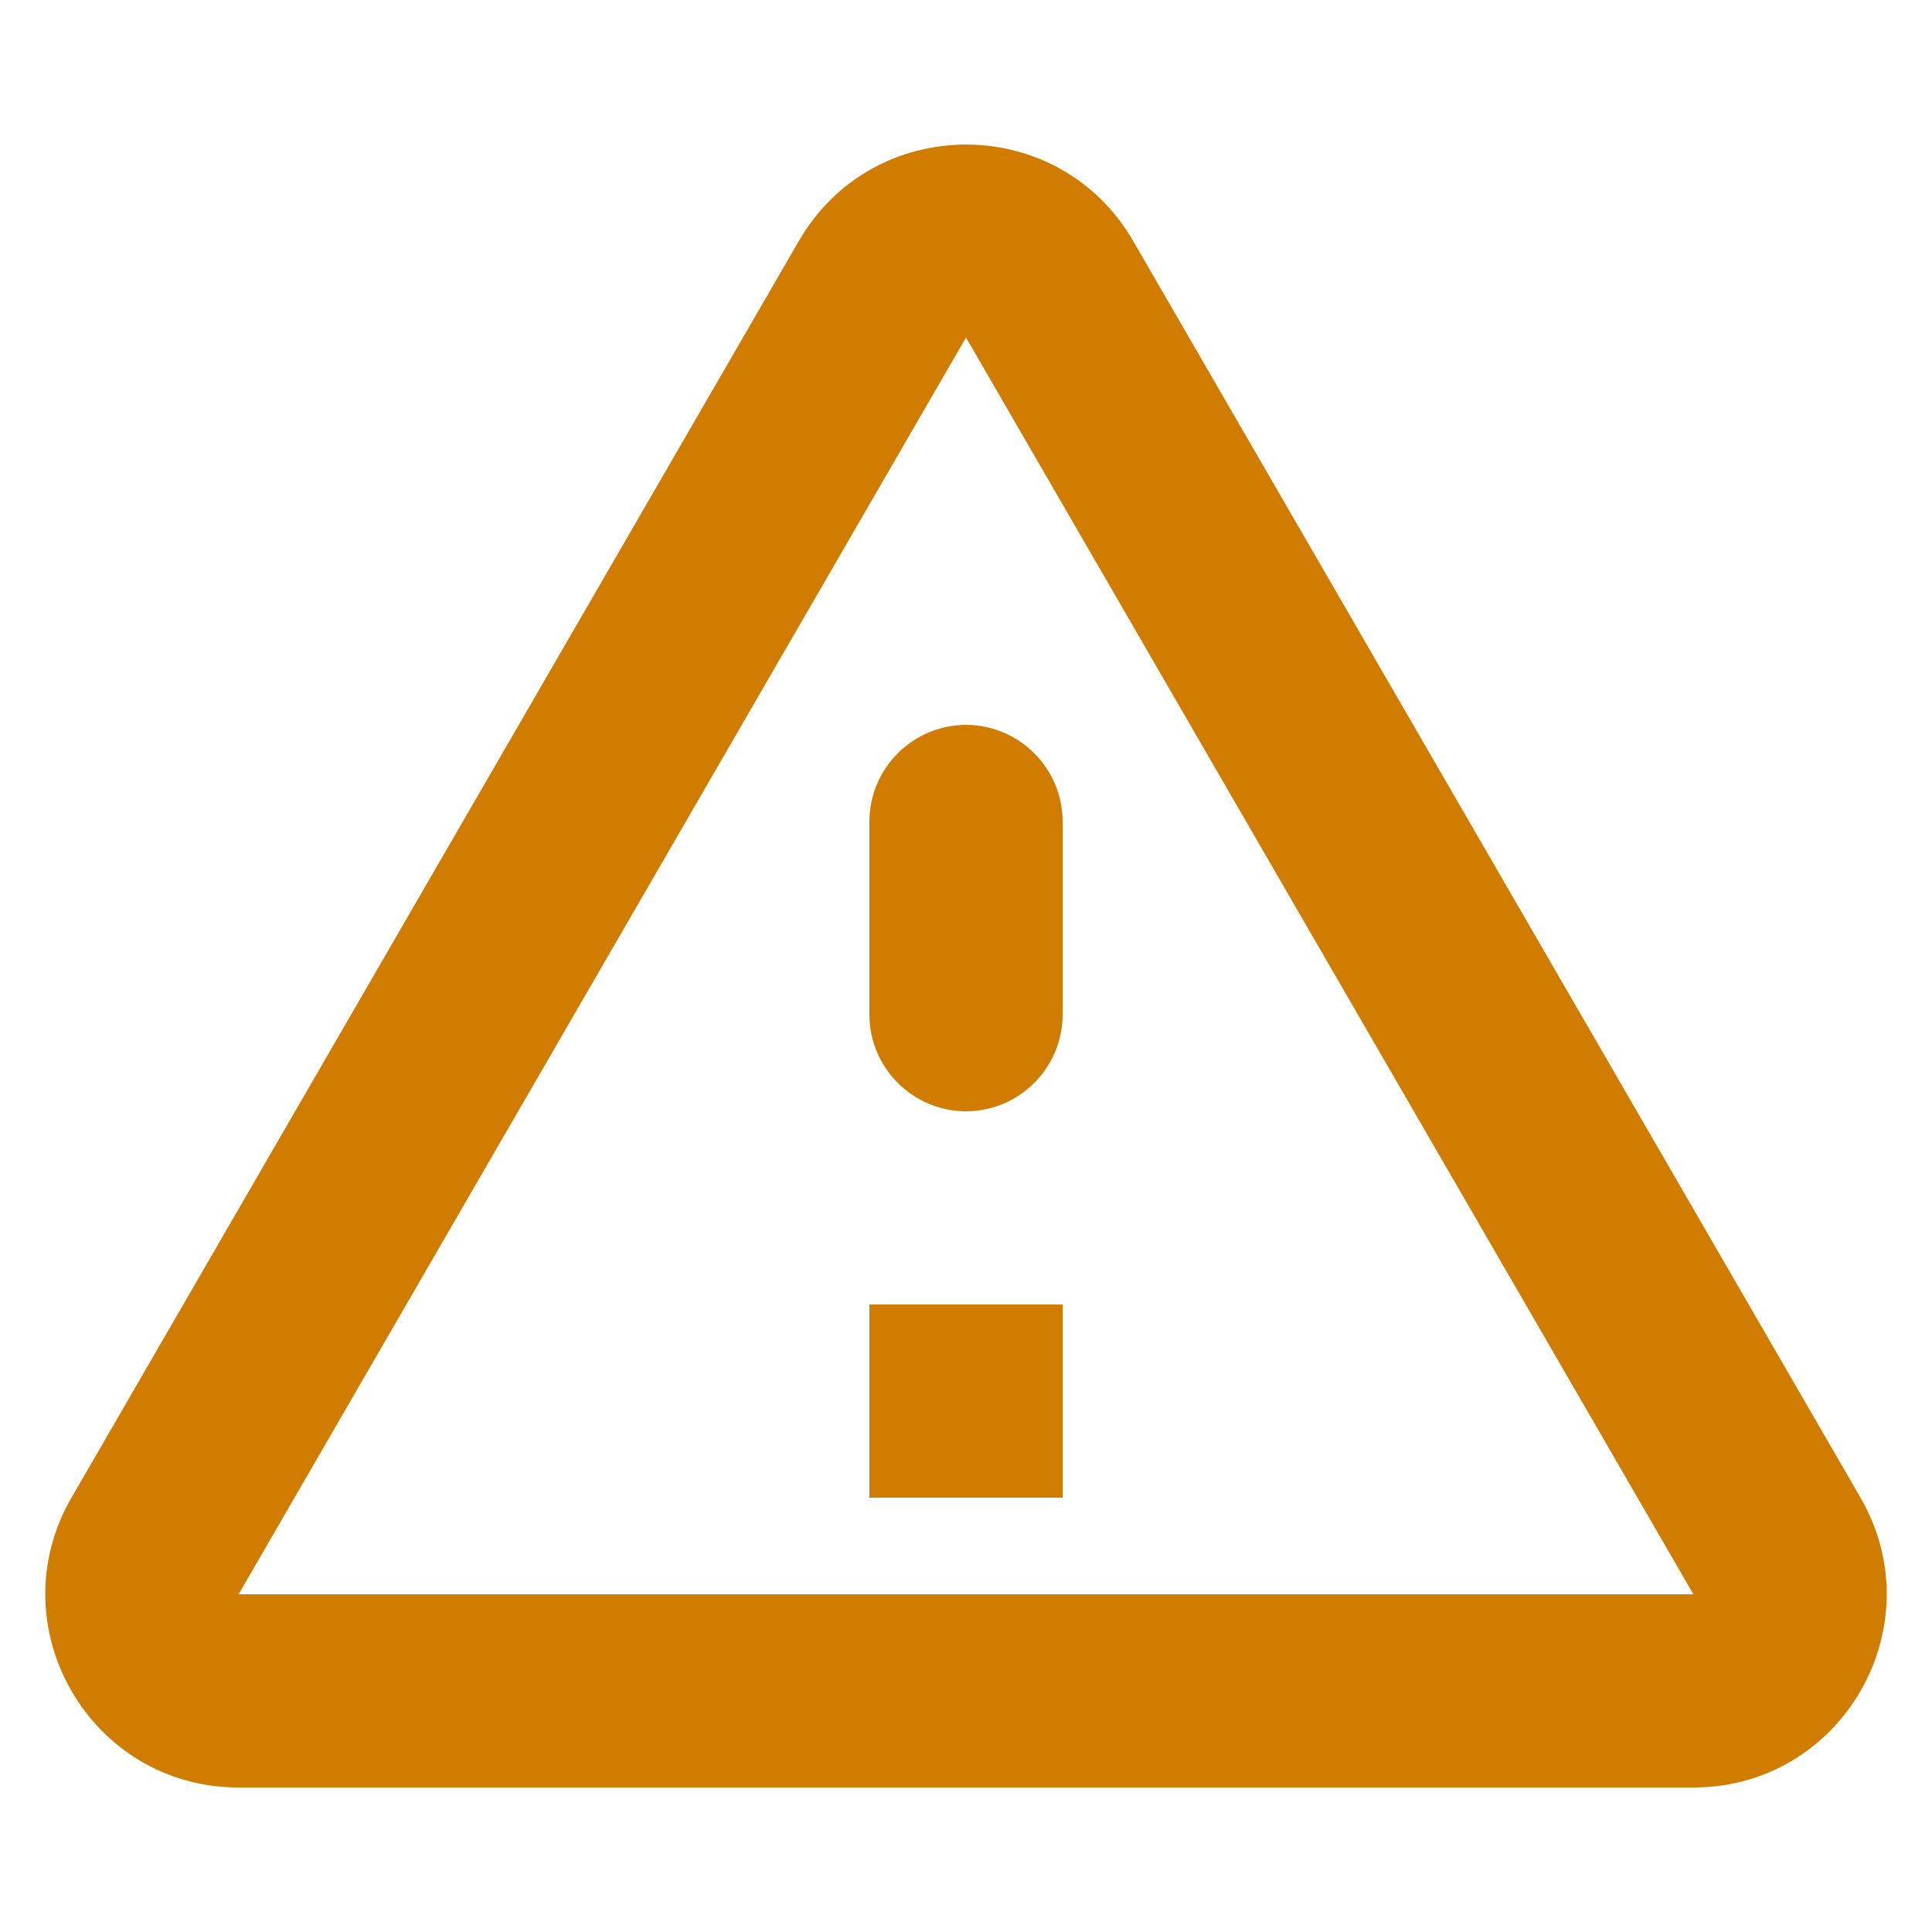
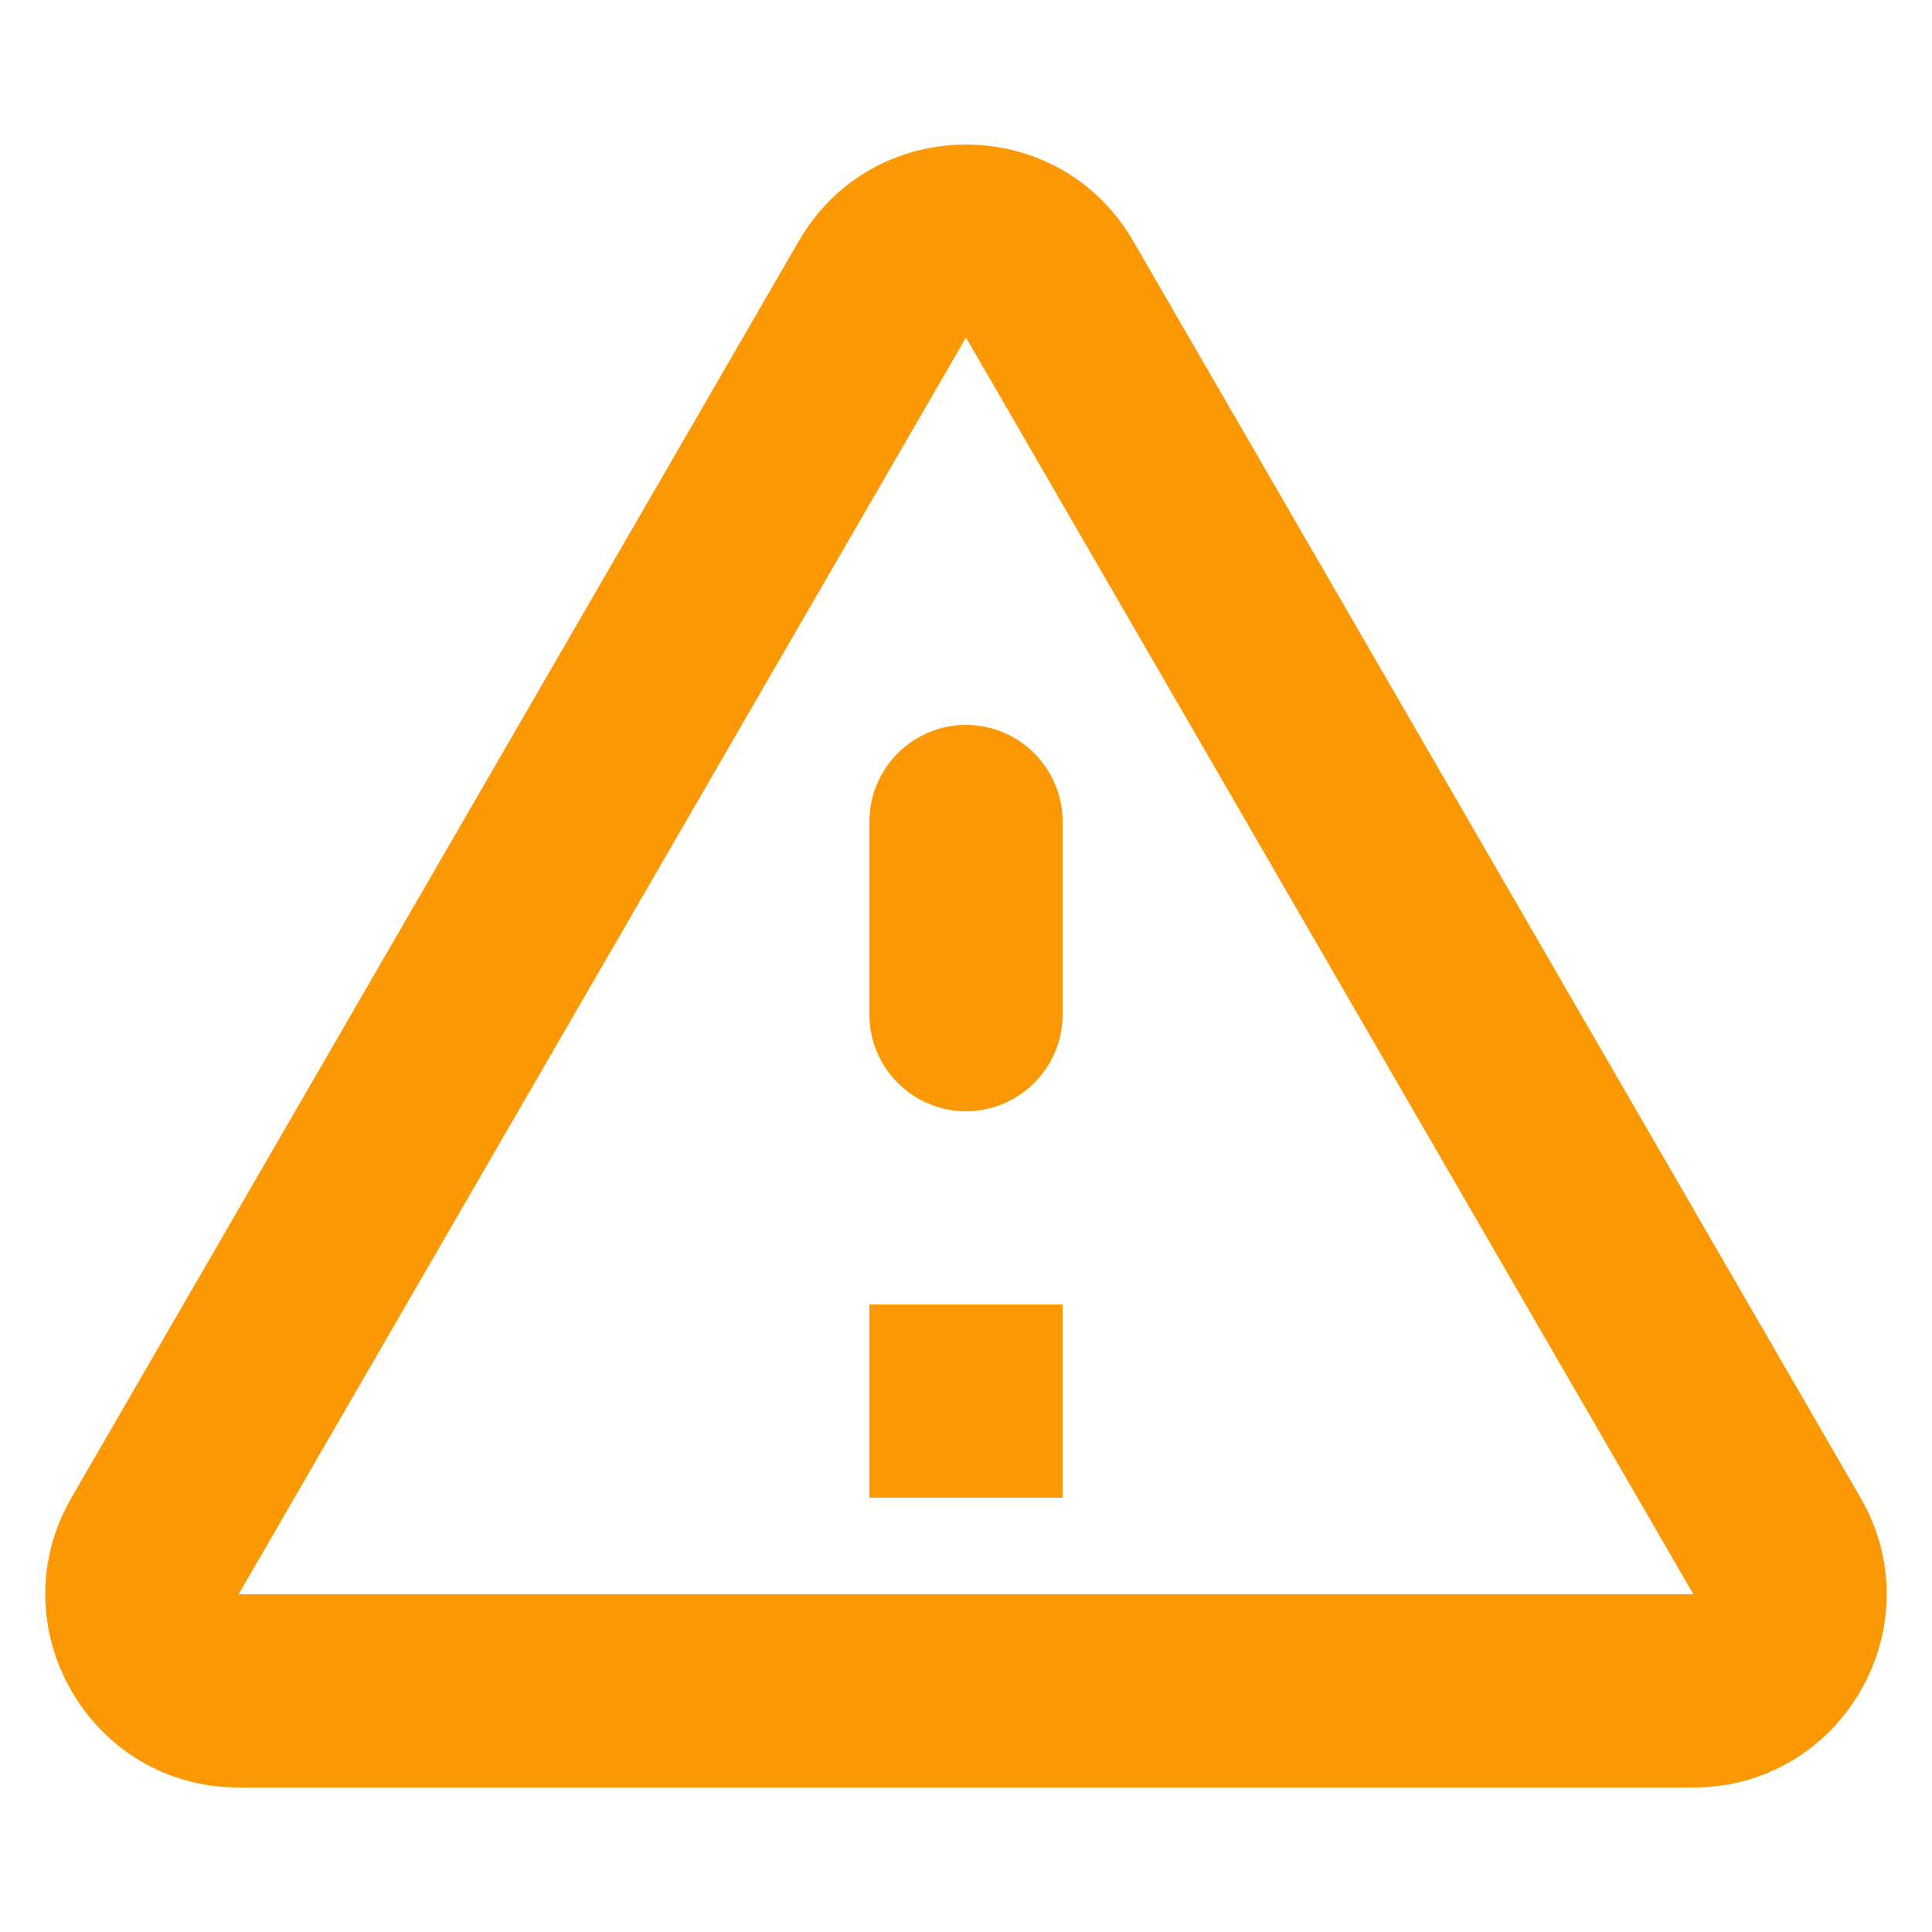
<svg xmlns="http://www.w3.org/2000/svg" width="20" height="20" viewBox="0 0 20 18" fill="none">
-   <path fill-rule="evenodd" clip-rule="evenodd" d="M2.47 17.504C0.93 17.504 -0.03 15.834 0.74 14.504L8.27 1.494C9.04 0.164 10.96 0.164 11.73 1.494L19.26 14.504C20.03 15.834 19.07 17.504 17.53 17.504H2.47ZM17.53 15.504L10 2.494L2.47 15.504H17.53ZM9 7.504V9.504C9 10.054 9.45 10.504 10 10.504C10.55 10.504 11 10.054 11 9.504V7.504C11 6.954 10.55 6.504 10 6.504C9.45 6.504 9 6.954 9 7.504ZM11 14.504V12.504H9V14.504H11Z" fill="#CF7C00" />
+   <path fill-rule="evenodd" clip-rule="evenodd" d="M2.47 17.504C0.93 17.504 -0.03 15.834 0.74 14.504L8.27 1.494C9.04 0.164 10.96 0.164 11.73 1.494L19.26 14.504C20.03 15.834 19.07 17.504 17.53 17.504H2.47ZM17.53 15.504L10 2.494L2.47 15.504H17.53ZM9 7.504V9.504C9 10.054 9.45 10.504 10 10.504C10.55 10.504 11 10.054 11 9.504V7.504C11 6.954 10.55 6.504 10 6.504C9.45 6.504 9 6.954 9 7.504ZM11 14.504V12.504H9V14.504H11Z" fill="rgb(252, 152, 3)" />
</svg>
